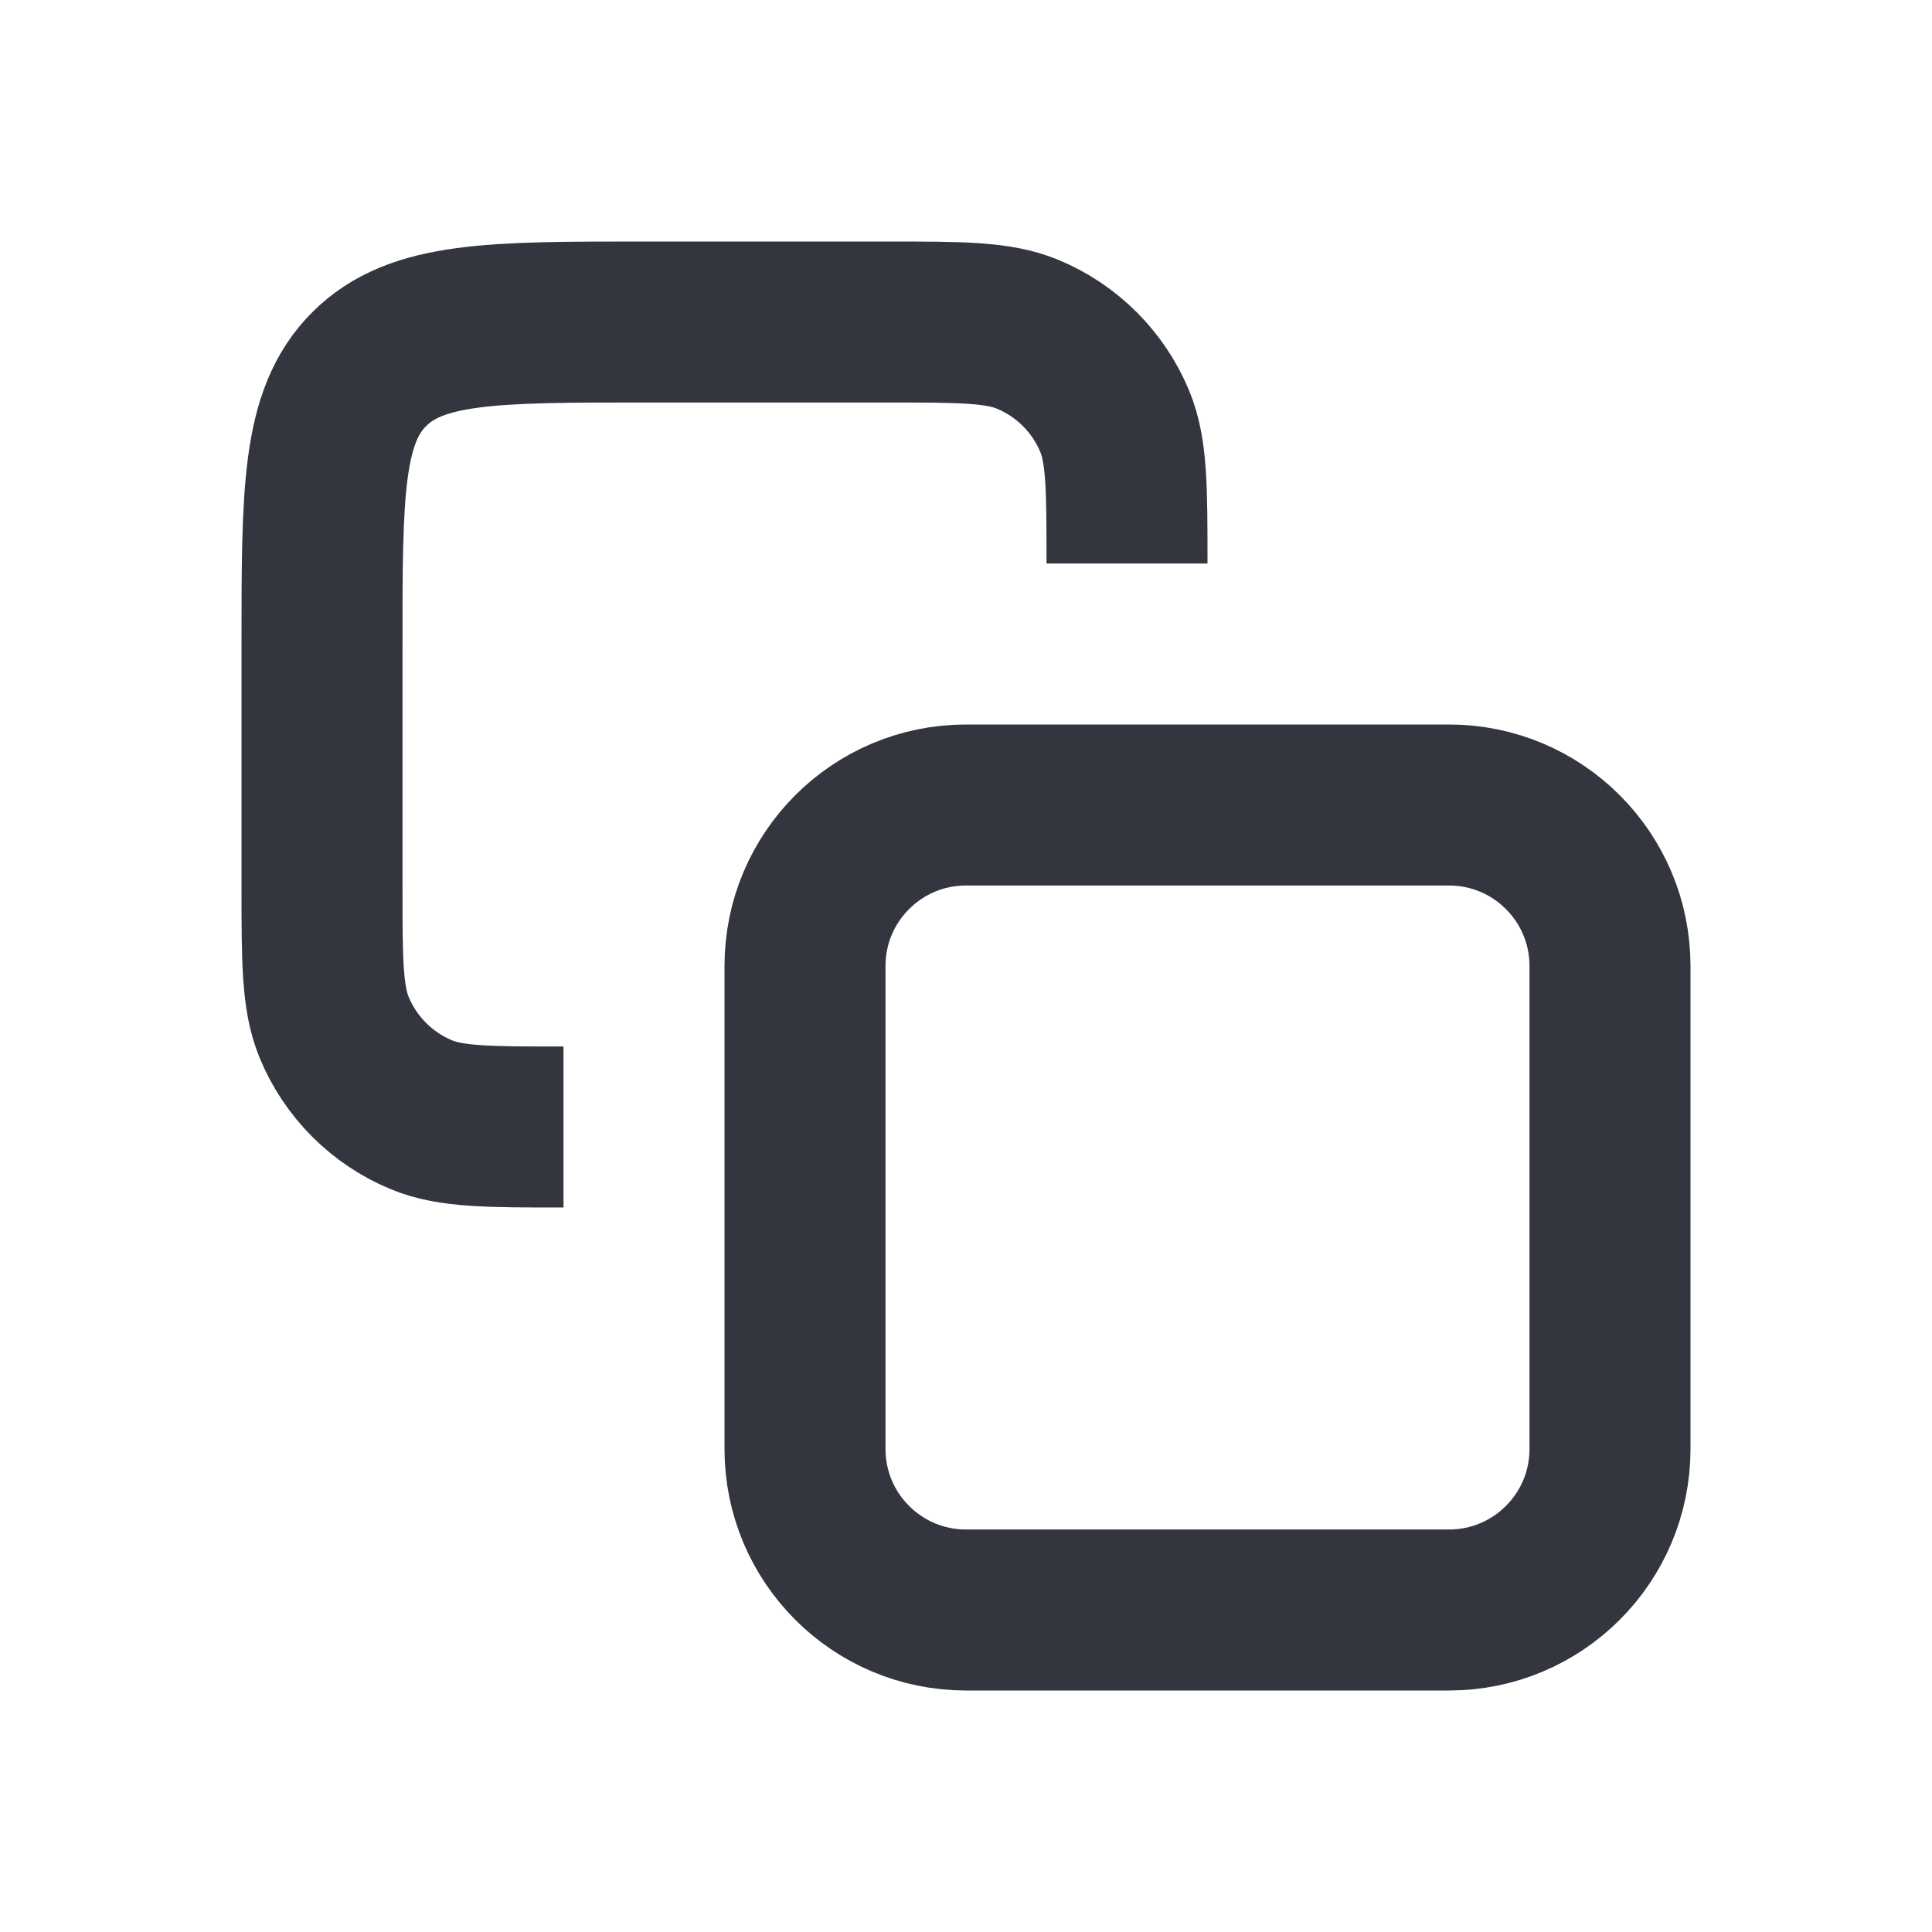
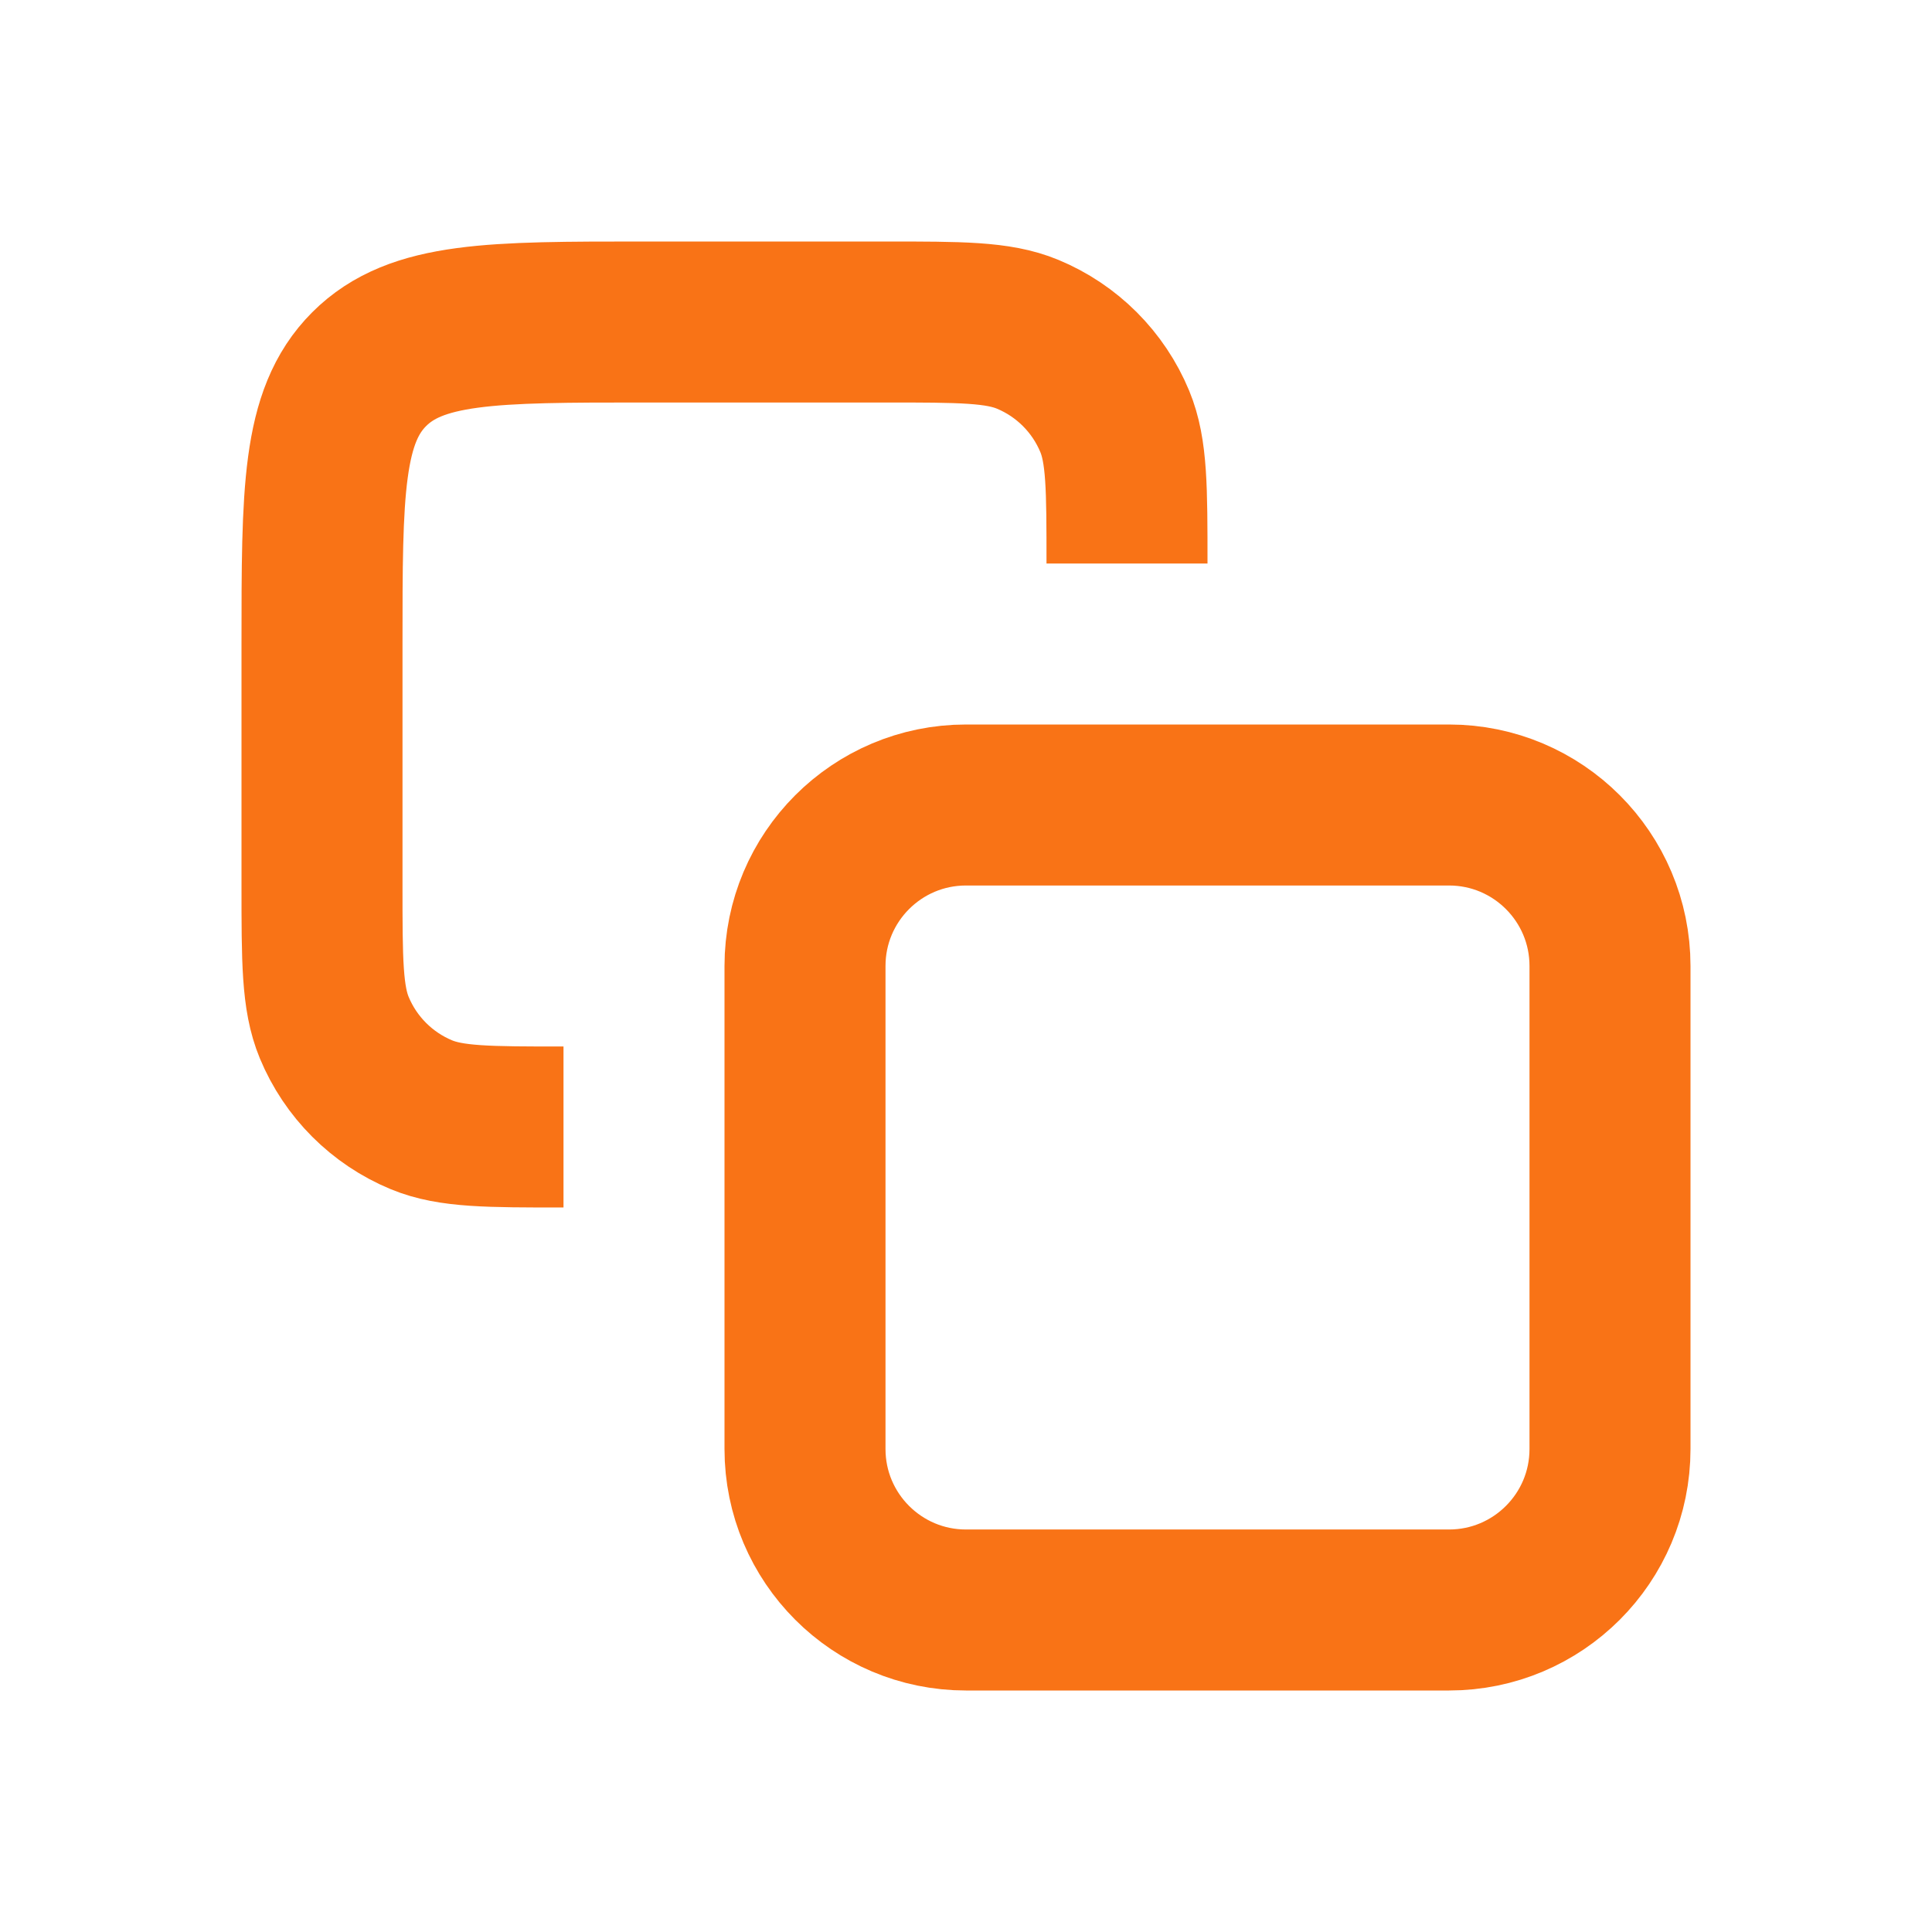
<svg xmlns="http://www.w3.org/2000/svg" width="800px" height="800px" viewBox="0 0 24 24" fill="none">
-   <path d="M14 7V7C14 6.068 14 5.602 13.848 5.235C13.645 4.745 13.255 4.355 12.765 4.152C12.398 4 11.932 4 11 4H8C6.114 4 5.172 4 4.586 4.586C4 5.172 4 6.114 4 8V11C4 11.932 4 12.398 4.152 12.765C4.355 13.255 4.745 13.645 5.235 13.848C5.602 14 6.068 14 7 14V14" stroke="#33363F" stroke-width="2" />
-   <rect x="10" y="10" width="10" height="10" rx="2" stroke="#33363F" stroke-width="2" />
+   <path d="M14 7V7C14 6.068 14 5.602 13.848 5.235C13.645 4.745 13.255 4.355 12.765 4.152C12.398 4 11.932 4 11 4H8C6.114 4 5.172 4 4.586 4.586C4 5.172 4 6.114 4 8V11C4 11.932 4 12.398 4.152 12.765C4.355 13.255 4.745 13.645 5.235 13.848C5.602 14 6.068 14 7 14V14" stroke="rgb(249 115 22)" stroke-width="2" />
+   <rect x="10" y="10" width="10" height="10" rx="2" stroke="rgb(249 115 22)" stroke-width="2" />
</svg>
